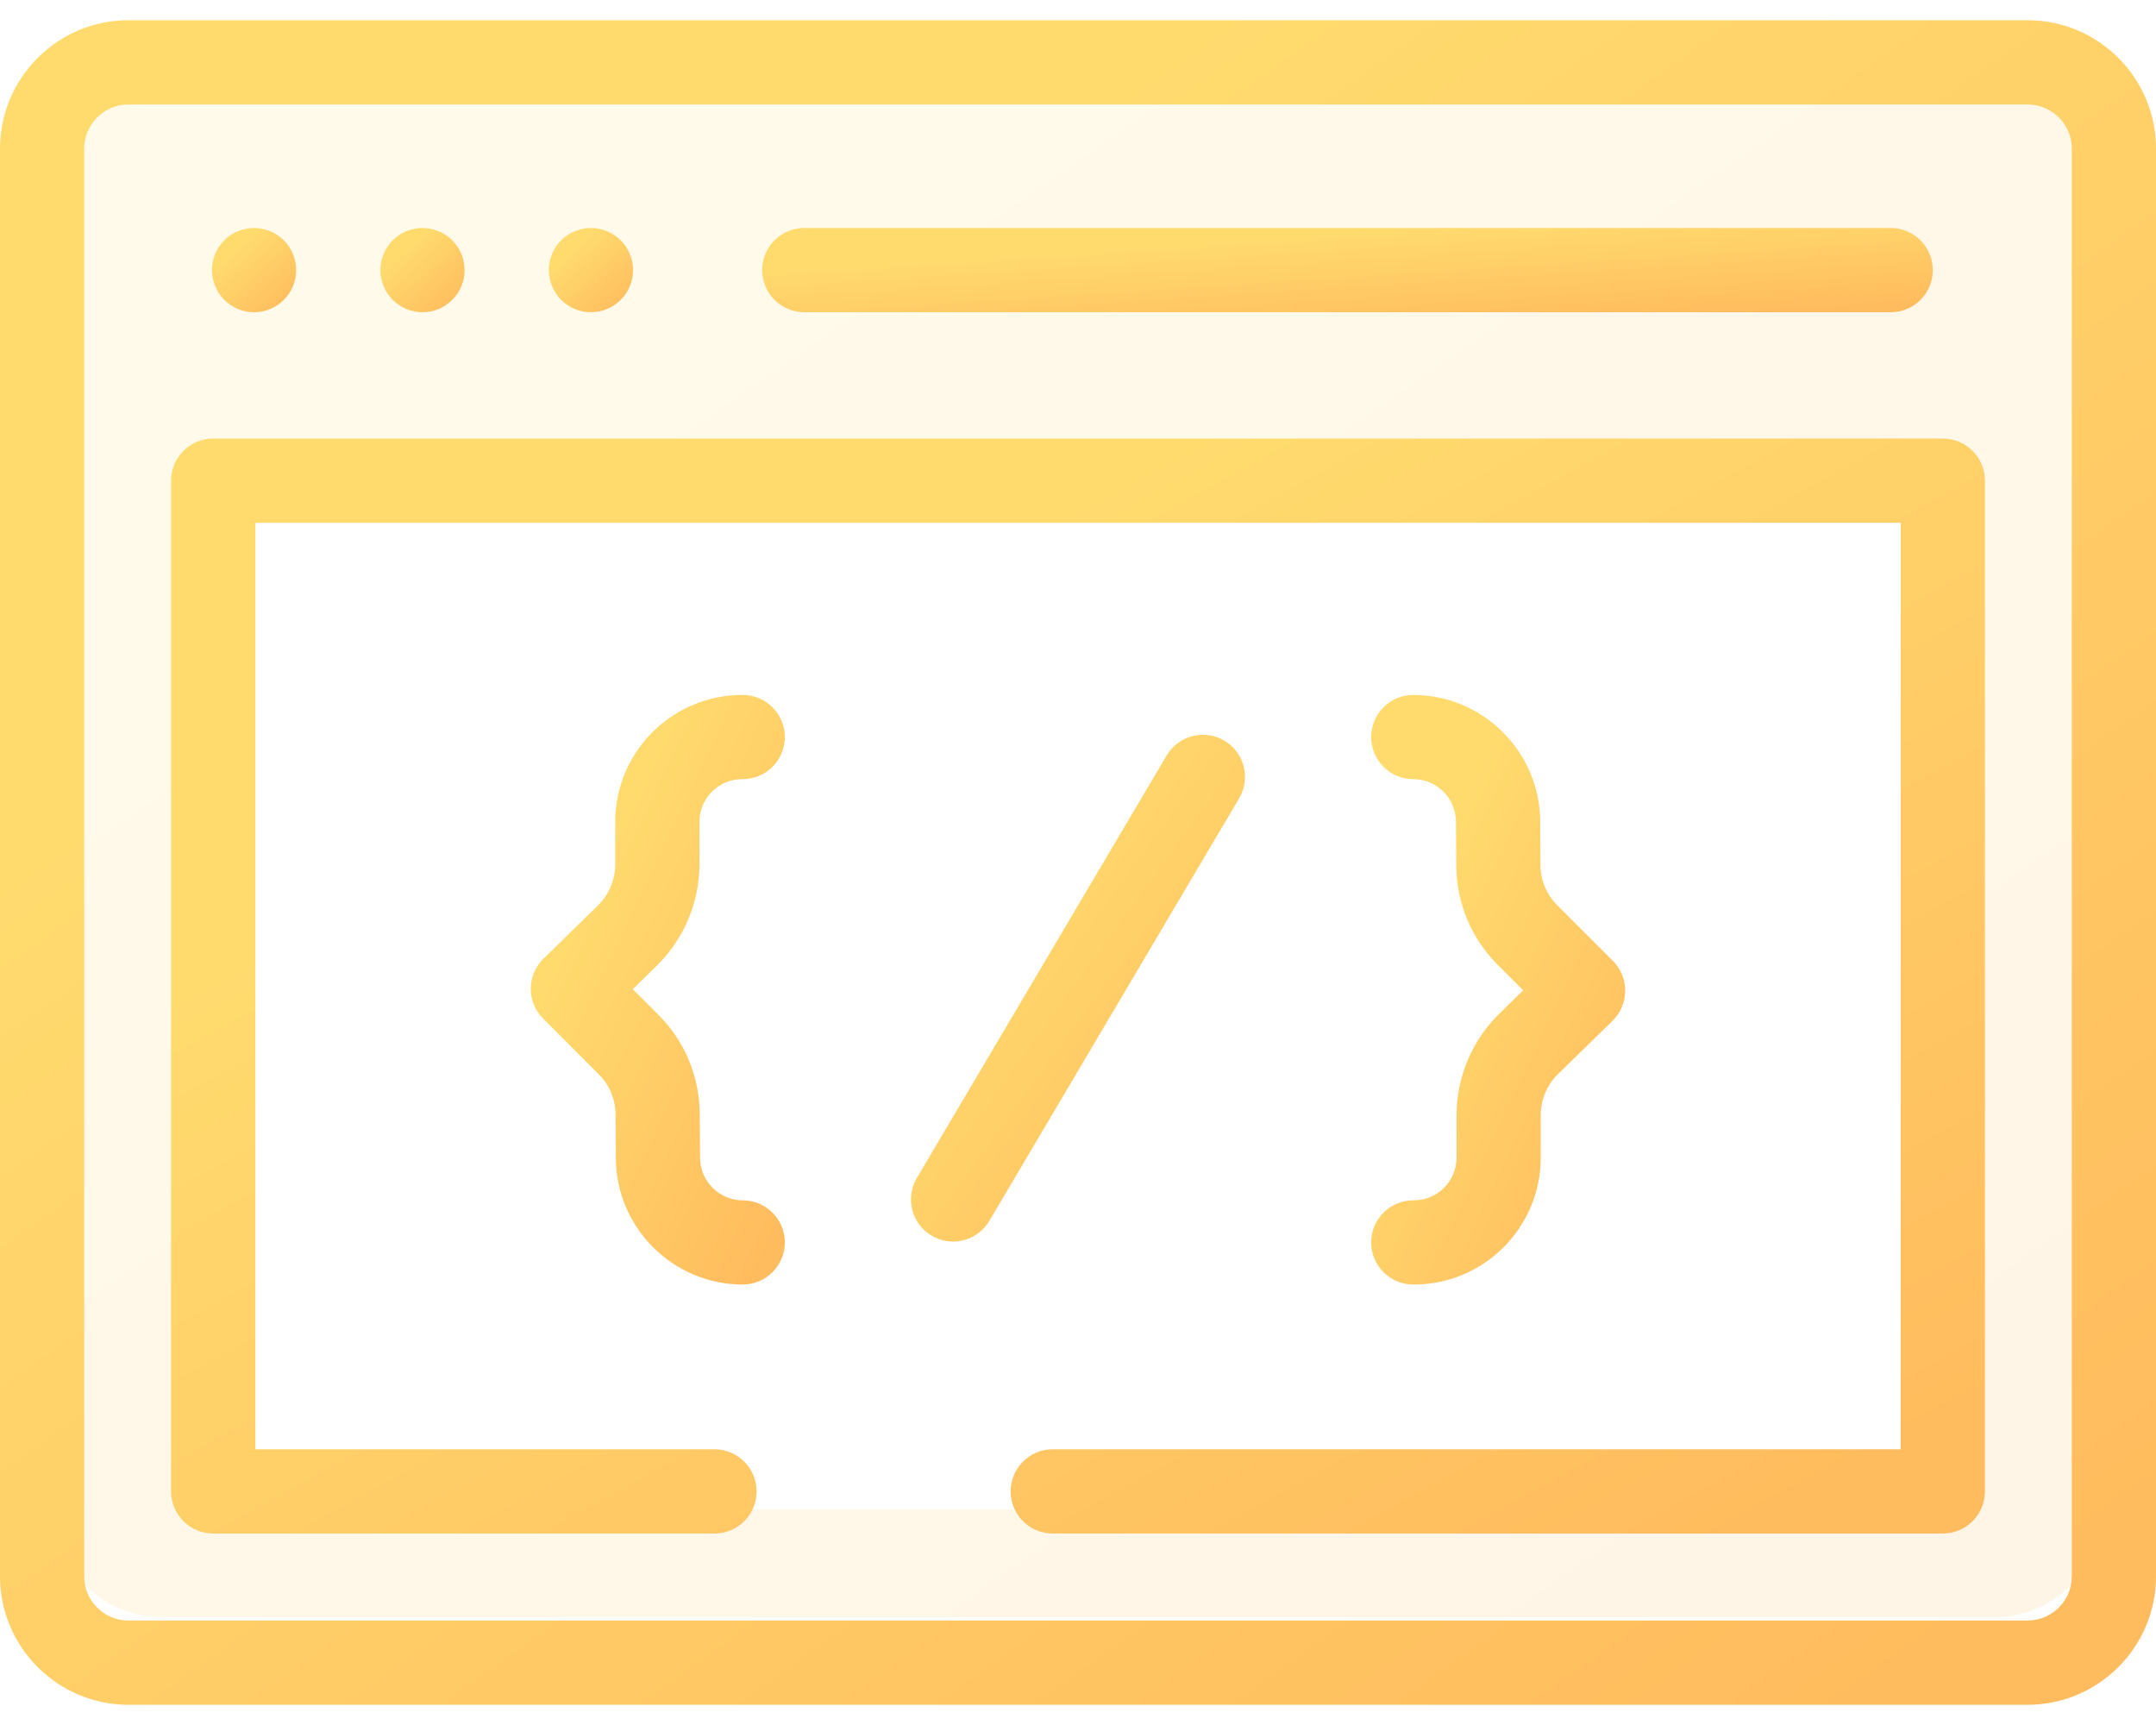
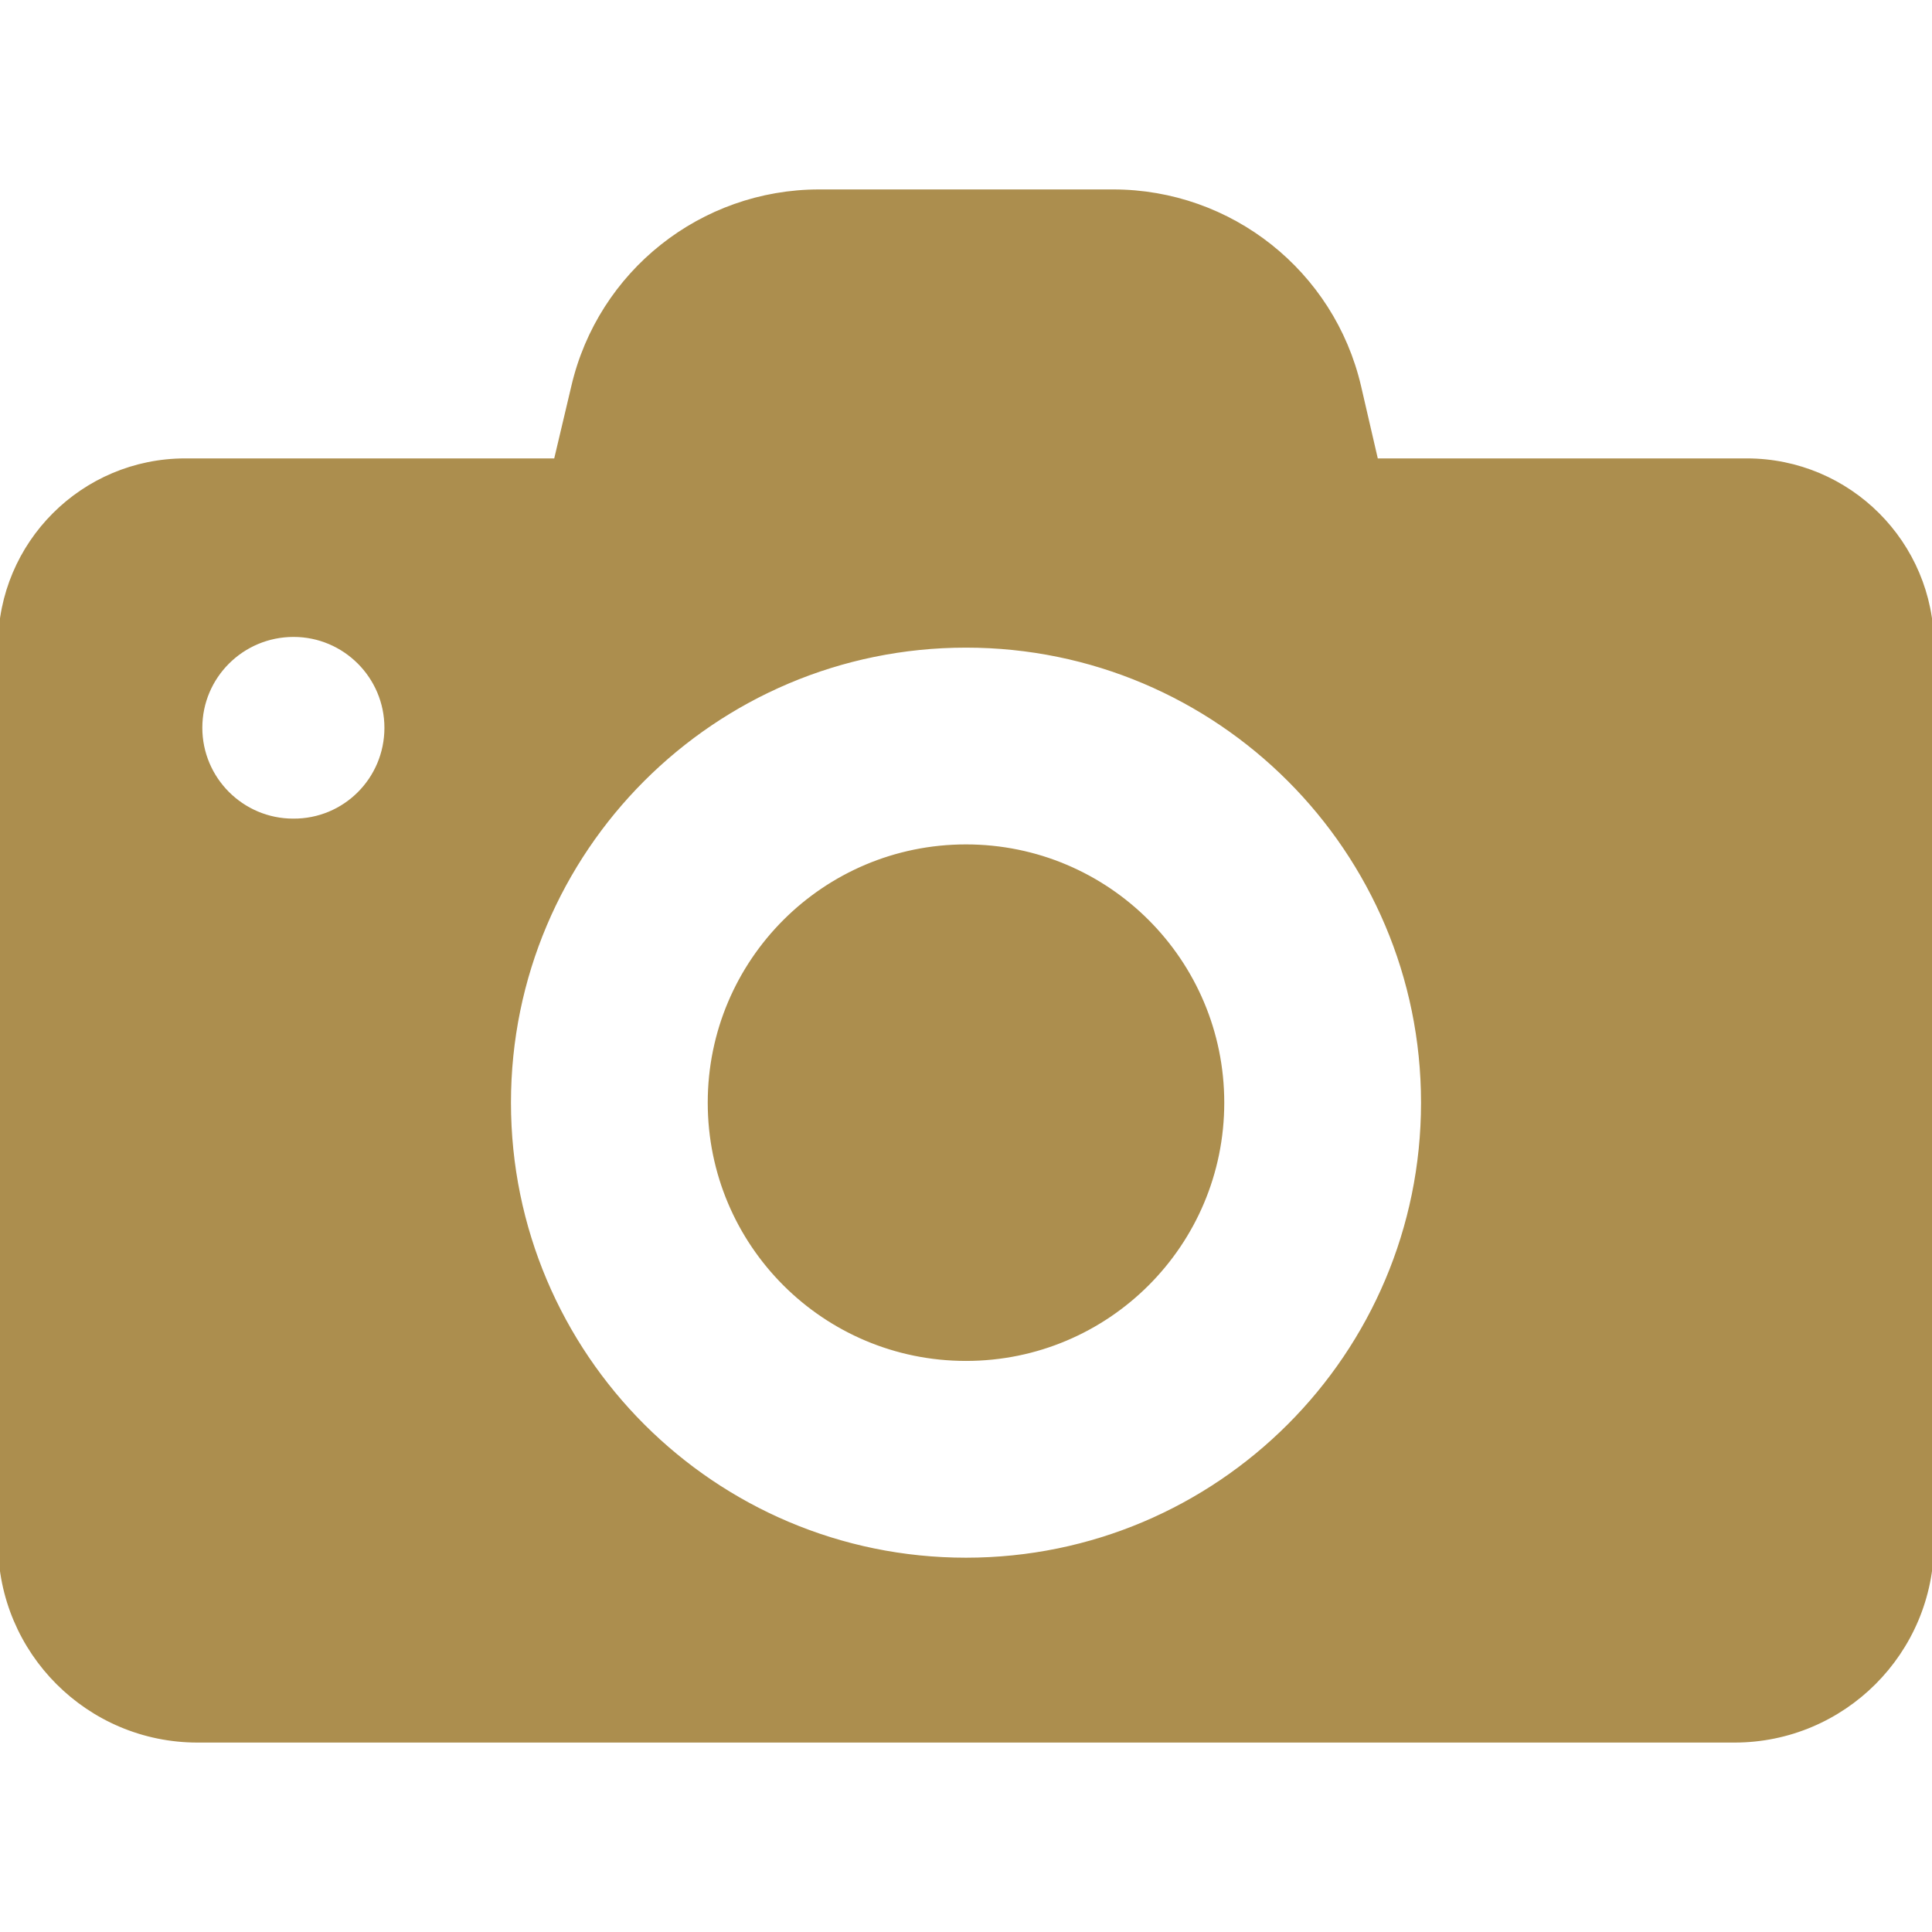
- <svg xmlns="http://www.w3.org/2000/svg" width="40" height="32" viewBox="0 0 40 32" fill="none">
-   <path opacity="0.15" fill-rule="evenodd" clip-rule="evenodd" d="M3 1C1.895 1 1 1.895 1 3V28C1 29.105 1.895 30 3 30H37C38.105 30 39 29.105 39 28V3C39 1.895 38.105 1 37 1H3ZM36 9H4V28H36V9Z" fill="url(#paint0_linear)" />
-   <path d="M37.617 0.375H2.383C1.069 0.375 0 1.444 0 2.758V29.242C0 30.556 1.069 31.625 2.383 31.625H37.617C38.931 31.625 40 30.556 40 29.242V2.758C40 1.444 38.931 0.375 37.617 0.375ZM38.438 29.242C38.438 29.695 38.069 30.062 37.617 30.062H2.383C1.931 30.062 1.562 29.695 1.562 29.242V2.758C1.562 2.306 1.931 1.938 2.383 1.938H37.617C38.069 1.938 38.438 2.306 38.438 2.758V29.242Z" fill="url(#paint1_linear)" />
-   <path d="M14.922 5.792H35.078C35.51 5.792 35.859 5.442 35.859 5.01C35.859 4.579 35.51 4.229 35.078 4.229H14.922C14.49 4.229 14.141 4.579 14.141 5.01C14.141 5.442 14.49 5.792 14.922 5.792Z" fill="url(#paint2_linear)" />
-   <path d="M3.992 5.309C4.012 5.356 4.036 5.402 4.064 5.444C4.092 5.487 4.125 5.527 4.161 5.562C4.306 5.709 4.508 5.792 4.713 5.792C4.765 5.792 4.816 5.787 4.866 5.777C4.916 5.767 4.966 5.752 5.013 5.732C5.06 5.713 5.105 5.688 5.147 5.66C5.19 5.631 5.23 5.598 5.266 5.563C5.302 5.527 5.334 5.487 5.363 5.444C5.392 5.402 5.416 5.356 5.435 5.309C5.455 5.262 5.47 5.213 5.48 5.163C5.49 5.113 5.494 5.061 5.494 5.01C5.494 4.959 5.49 4.908 5.48 4.858C5.47 4.808 5.455 4.759 5.435 4.712C5.416 4.664 5.392 4.619 5.363 4.577C5.334 4.534 5.302 4.494 5.266 4.458C5.23 4.422 5.19 4.389 5.147 4.361C5.105 4.333 5.06 4.309 5.013 4.289C4.966 4.27 4.916 4.255 4.866 4.245C4.766 4.224 4.662 4.224 4.561 4.245C4.511 4.255 4.462 4.27 4.415 4.289C4.367 4.309 4.322 4.333 4.28 4.361C4.237 4.389 4.197 4.422 4.161 4.458C4.125 4.494 4.092 4.534 4.064 4.577C4.036 4.619 4.012 4.664 3.992 4.712C3.973 4.759 3.958 4.808 3.948 4.858C3.937 4.908 3.932 4.959 3.932 5.01C3.932 5.061 3.937 5.113 3.948 5.163C3.958 5.213 3.973 5.262 3.992 5.309Z" fill="url(#paint3_linear)" />
-   <path d="M7.117 5.309C7.137 5.356 7.161 5.402 7.189 5.444C7.217 5.487 7.25 5.527 7.286 5.562C7.431 5.709 7.633 5.792 7.838 5.792C7.89 5.792 7.941 5.787 7.991 5.777C8.041 5.767 8.091 5.752 8.138 5.732C8.185 5.713 8.23 5.688 8.272 5.66C8.315 5.631 8.355 5.598 8.391 5.563C8.427 5.527 8.459 5.487 8.488 5.444C8.517 5.402 8.541 5.356 8.56 5.309C8.58 5.262 8.595 5.213 8.605 5.163C8.615 5.113 8.619 5.061 8.619 5.01C8.619 4.959 8.615 4.908 8.605 4.858C8.595 4.808 8.58 4.759 8.56 4.712C8.541 4.664 8.517 4.619 8.488 4.577C8.459 4.534 8.427 4.494 8.391 4.458C8.355 4.422 8.315 4.389 8.272 4.361C8.23 4.333 8.185 4.309 8.138 4.289C8.091 4.27 8.041 4.255 7.991 4.245C7.891 4.224 7.787 4.224 7.686 4.245C7.636 4.255 7.587 4.27 7.54 4.289C7.492 4.309 7.447 4.333 7.405 4.361C7.362 4.389 7.322 4.422 7.286 4.458C7.25 4.494 7.217 4.534 7.189 4.577C7.161 4.619 7.137 4.664 7.117 4.712C7.098 4.759 7.083 4.808 7.073 4.858C7.062 4.908 7.057 4.959 7.057 5.01C7.057 5.061 7.062 5.113 7.073 5.163C7.083 5.213 7.098 5.262 7.117 5.309Z" fill="url(#paint4_linear)" />
-   <path d="M10.242 5.309C10.262 5.356 10.286 5.402 10.314 5.444C10.342 5.487 10.375 5.527 10.411 5.562C10.447 5.598 10.487 5.631 10.53 5.66C10.572 5.688 10.617 5.713 10.665 5.732C10.712 5.752 10.761 5.767 10.811 5.777C10.861 5.787 10.912 5.791 10.963 5.791C11.015 5.791 11.066 5.787 11.116 5.777C11.166 5.767 11.216 5.752 11.262 5.732C11.309 5.713 11.355 5.688 11.398 5.66C11.44 5.631 11.48 5.598 11.516 5.562C11.552 5.527 11.585 5.487 11.613 5.444C11.642 5.402 11.666 5.356 11.685 5.309C11.705 5.262 11.72 5.213 11.73 5.163C11.74 5.113 11.744 5.061 11.744 5.01C11.744 4.959 11.74 4.908 11.73 4.858C11.72 4.808 11.705 4.759 11.685 4.712C11.666 4.664 11.642 4.619 11.613 4.577C11.585 4.534 11.552 4.494 11.516 4.458C11.48 4.422 11.44 4.389 11.398 4.361C11.355 4.333 11.309 4.309 11.262 4.289C11.216 4.27 11.166 4.255 11.116 4.245C11.016 4.224 10.912 4.224 10.811 4.245C10.761 4.255 10.712 4.27 10.665 4.289C10.617 4.309 10.572 4.333 10.53 4.361C10.487 4.389 10.447 4.422 10.411 4.458C10.375 4.494 10.342 4.534 10.314 4.577C10.286 4.619 10.262 4.664 10.242 4.712C10.223 4.759 10.208 4.808 10.198 4.858C10.187 4.908 10.182 4.959 10.182 5.01C10.182 5.061 10.187 5.113 10.198 5.163C10.208 5.213 10.223 5.262 10.242 5.309Z" fill="url(#paint5_linear)" />
-   <path d="M22.715 13.739C22.344 13.519 21.865 13.643 21.645 14.014L17.01 21.852C16.79 22.224 16.913 22.703 17.285 22.922C17.409 22.996 17.546 23.032 17.682 23.032C17.949 23.032 18.209 22.894 18.355 22.648L22.99 14.809C23.21 14.438 23.087 13.959 22.715 13.739Z" fill="url(#paint6_linear)" />
-   <path d="M12.977 16.035V15.246C12.977 14.809 13.332 14.454 13.769 14.454H13.78C14.211 14.454 14.561 14.104 14.561 13.673C14.561 13.242 14.211 12.892 13.78 12.892H13.769C12.471 12.892 11.414 13.948 11.414 15.246V16.035C11.414 16.319 11.298 16.596 11.095 16.795L10.082 17.785C9.933 17.931 9.849 18.131 9.847 18.34C9.846 18.548 9.929 18.749 10.076 18.896L11.108 19.928C11.307 20.126 11.417 20.391 11.42 20.672L11.425 21.491C11.434 22.78 12.49 23.829 13.78 23.829C14.211 23.829 14.561 23.479 14.561 23.048C14.561 22.616 14.211 22.267 13.78 22.267C13.346 22.267 12.991 21.914 12.988 21.48L12.982 20.661C12.977 19.966 12.704 19.313 12.213 18.823L11.74 18.35L12.187 17.912C12.689 17.421 12.977 16.737 12.977 16.035Z" fill="url(#paint7_linear)" />
-   <path d="M27.023 20.686V21.474C27.023 21.911 26.668 22.267 26.231 22.267H26.22C25.789 22.267 25.439 22.616 25.439 23.048C25.439 23.479 25.789 23.829 26.22 23.829H26.231C27.529 23.829 28.585 22.773 28.585 21.474V20.686C28.585 20.402 28.702 20.125 28.905 19.926L29.918 18.936C30.067 18.79 30.151 18.59 30.152 18.381C30.154 18.172 30.071 17.972 29.923 17.824L28.892 16.793C28.693 16.595 28.582 16.33 28.58 16.049L28.575 15.23C28.566 13.941 27.509 12.892 26.22 12.892C25.789 12.892 25.439 13.242 25.439 13.673C25.439 14.104 25.789 14.454 26.22 14.454C26.654 14.454 27.009 14.807 27.012 15.241L27.018 16.059C27.023 16.754 27.296 17.407 27.787 17.898L28.26 18.371L27.812 18.809C27.311 19.3 27.023 19.984 27.023 20.686Z" fill="url(#paint8_linear)" />
-   <path d="M36.044 8.135H3.956C3.524 8.135 3.174 8.485 3.174 8.917V27.667C3.174 28.098 3.524 28.448 3.956 28.448H13.255C13.687 28.448 14.037 28.098 14.037 27.667C14.037 27.235 13.687 26.885 13.255 26.885H4.737V9.698H35.263V26.885H19.531C19.1 26.885 18.75 27.235 18.75 27.667C18.75 28.098 19.1 28.448 19.531 28.448H36.044C36.476 28.448 36.826 28.098 36.826 27.667V8.917C36.826 8.485 36.476 8.135 36.044 8.135Z" fill="url(#paint9_linear)" />
-   <defs>
-     <linearGradient id="paint0_linear" x1="3.153" y1="1" x2="26.689" y2="35.054" gradientUnits="userSpaceOnUse">
-       <stop offset="0.259" stop-color="#FFDB6E" />
-       <stop offset="1" stop-color="#FFBC5E" />
-     </linearGradient>
-     <linearGradient id="paint1_linear" x1="2.267" y1="0.375" x2="27.833" y2="36.511" gradientUnits="userSpaceOnUse">
-       <stop offset="0.259" stop-color="#FFDB6E" />
-       <stop offset="1" stop-color="#FFBC5E" />
-     </linearGradient>
-     <linearGradient id="paint2_linear" x1="15.371" y1="4.229" x2="15.547" y2="6.929" gradientUnits="userSpaceOnUse">
-       <stop offset="0.259" stop-color="#FFDB6E" />
-       <stop offset="1" stop-color="#FFBC5E" />
-     </linearGradient>
-     <linearGradient id="paint3_linear" x1="4.02" y1="4.229" x2="5.369" y2="5.719" gradientUnits="userSpaceOnUse">
-       <stop offset="0.259" stop-color="#FFDB6E" />
-       <stop offset="1" stop-color="#FFBC5E" />
-     </linearGradient>
-     <linearGradient id="paint4_linear" x1="7.145" y1="4.229" x2="8.494" y2="5.719" gradientUnits="userSpaceOnUse">
-       <stop offset="0.259" stop-color="#FFDB6E" />
-       <stop offset="1" stop-color="#FFBC5E" />
-     </linearGradient>
-     <linearGradient id="paint5_linear" x1="10.27" y1="4.229" x2="11.619" y2="5.719" gradientUnits="userSpaceOnUse">
-       <stop offset="0.259" stop-color="#FFDB6E" />
-       <stop offset="1" stop-color="#FFBC5E" />
-     </linearGradient>
-     <linearGradient id="paint6_linear" x1="17.252" y1="13.63" x2="25.014" y2="19.281" gradientUnits="userSpaceOnUse">
-       <stop offset="0.259" stop-color="#FFDB6E" />
-       <stop offset="1" stop-color="#FFBC5E" />
-     </linearGradient>
-     <linearGradient id="paint7_linear" x1="10.114" y1="12.892" x2="17.479" y2="16.396" gradientUnits="userSpaceOnUse">
-       <stop offset="0.259" stop-color="#FFDB6E" />
-       <stop offset="1" stop-color="#FFBC5E" />
-     </linearGradient>
-     <linearGradient id="paint8_linear" x1="25.706" y1="12.892" x2="33.07" y2="16.396" gradientUnits="userSpaceOnUse">
-       <stop offset="0.259" stop-color="#FFDB6E" />
-       <stop offset="1" stop-color="#FFBC5E" />
-     </linearGradient>
-     <linearGradient id="paint9_linear" x1="5.081" y1="8.135" x2="19.915" y2="35.272" gradientUnits="userSpaceOnUse">
-       <stop offset="0.259" stop-color="#FFDB6E" />
-       <stop offset="1" stop-color="#FFBC5E" />
-     </linearGradient>
-   </defs>
+ <svg xmlns="http://www.w3.org/2000/svg" fill="#ac8e4e" height="800px" width="800px" version="1.1" id="Capa_1" viewBox="0 0 487 487" xml:space="preserve" stroke="#ac8e4e">
+   <g id="SVGRepo_bgCarrier" stroke-width="0" />
+   <g id="SVGRepo_tracerCarrier" stroke-linecap="round" stroke-linejoin="round" />
+   <g id="SVGRepo_iconCarrier">
+     <g>
+       <g>
+         <path d="M308.1,277.95c0,35.7-28.9,64.6-64.6,64.6s-64.6-28.9-64.6-64.6s28.9-64.6,64.6-64.6S308.1,242.25,308.1,277.95z M440.3,116.05c25.8,0,46.7,20.9,46.7,46.7v122.4v103.8c0,27.5-22.3,49.8-49.8,49.8H49.8c-27.5,0-49.8-22.3-49.8-49.8v-103.9 v-122.3l0,0c0-25.8,20.9-46.7,46.7-46.7h93.4l4.4-18.6c6.7-28.8,32.4-49.2,62-49.2h74.1c29.6,0,55.3,20.4,62,49.2l4.3,18.6H440.3z M97.4,183.45c0-12.9-10.5-23.4-23.4-23.4c-13,0-23.5,10.5-23.5,23.4s10.5,23.4,23.4,23.4C86.9,206.95,97.4,196.45,97.4,183.45z M358.7,277.95c0-63.6-51.6-115.2-115.2-115.2s-115.2,51.6-115.2,115.2s51.6,115.2,115.2,115.2S358.7,341.55,358.7,277.95z" />
+       </g>
+     </g>
+   </g>
</svg>
